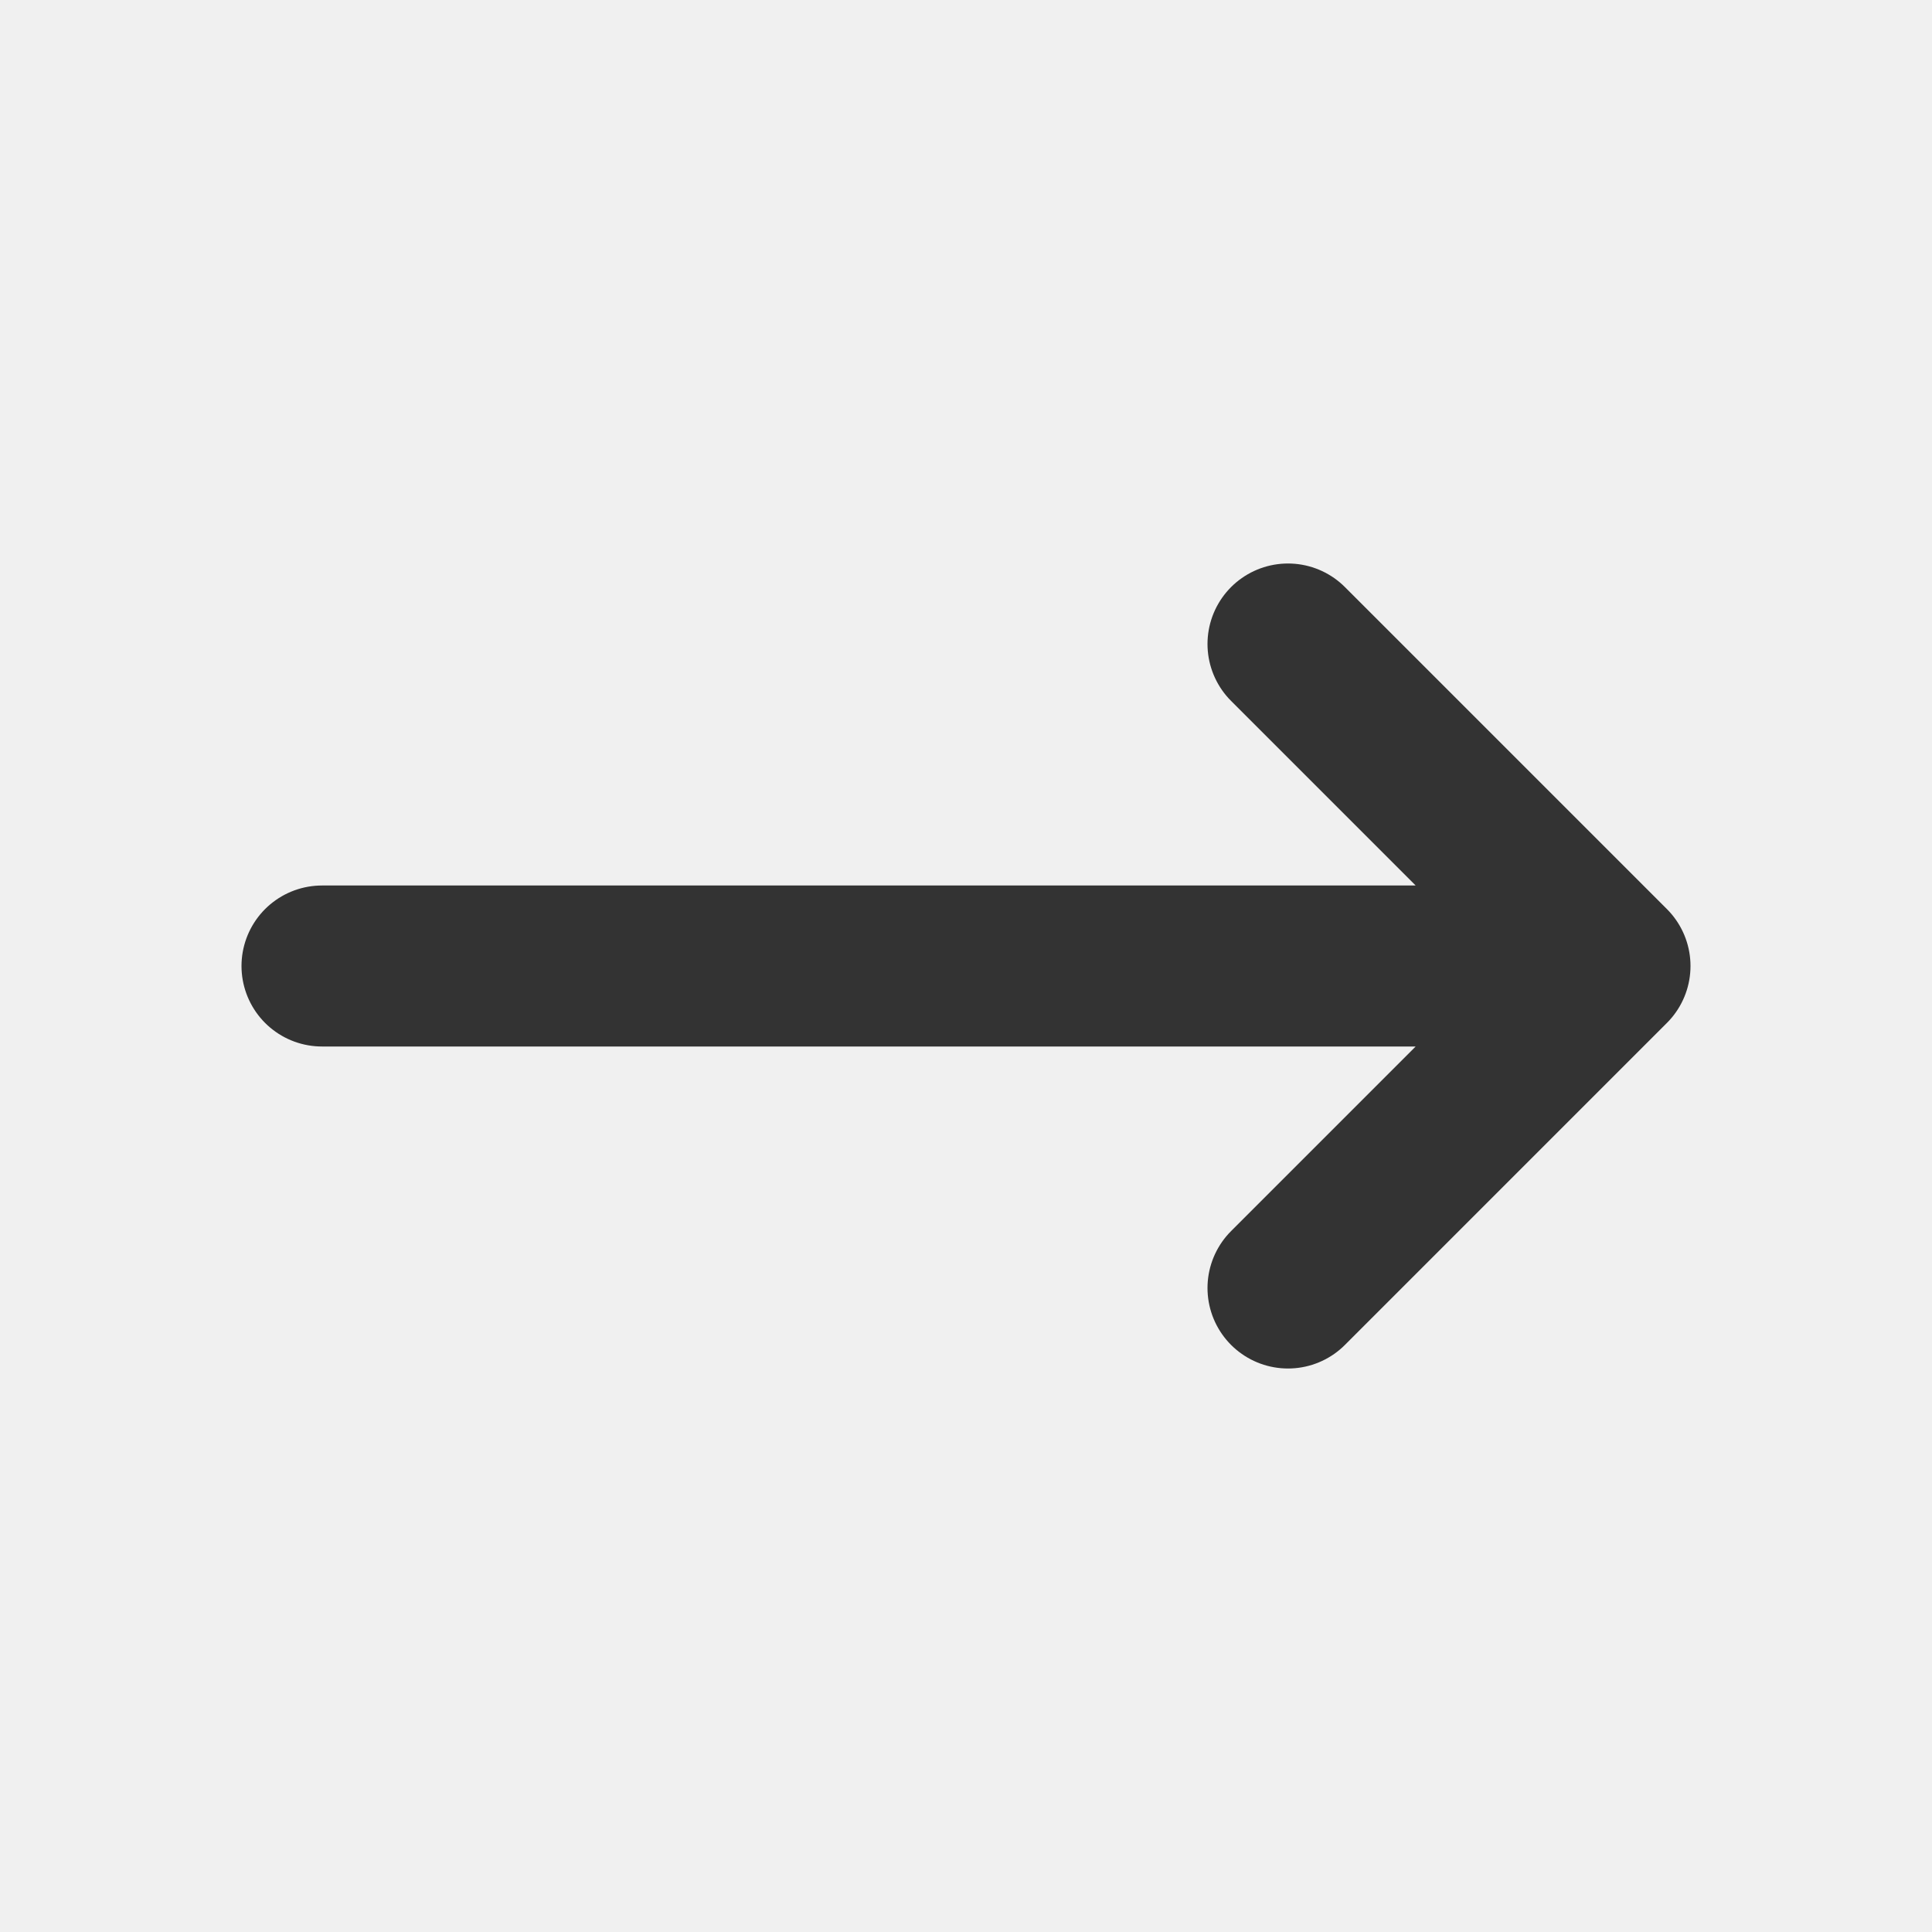
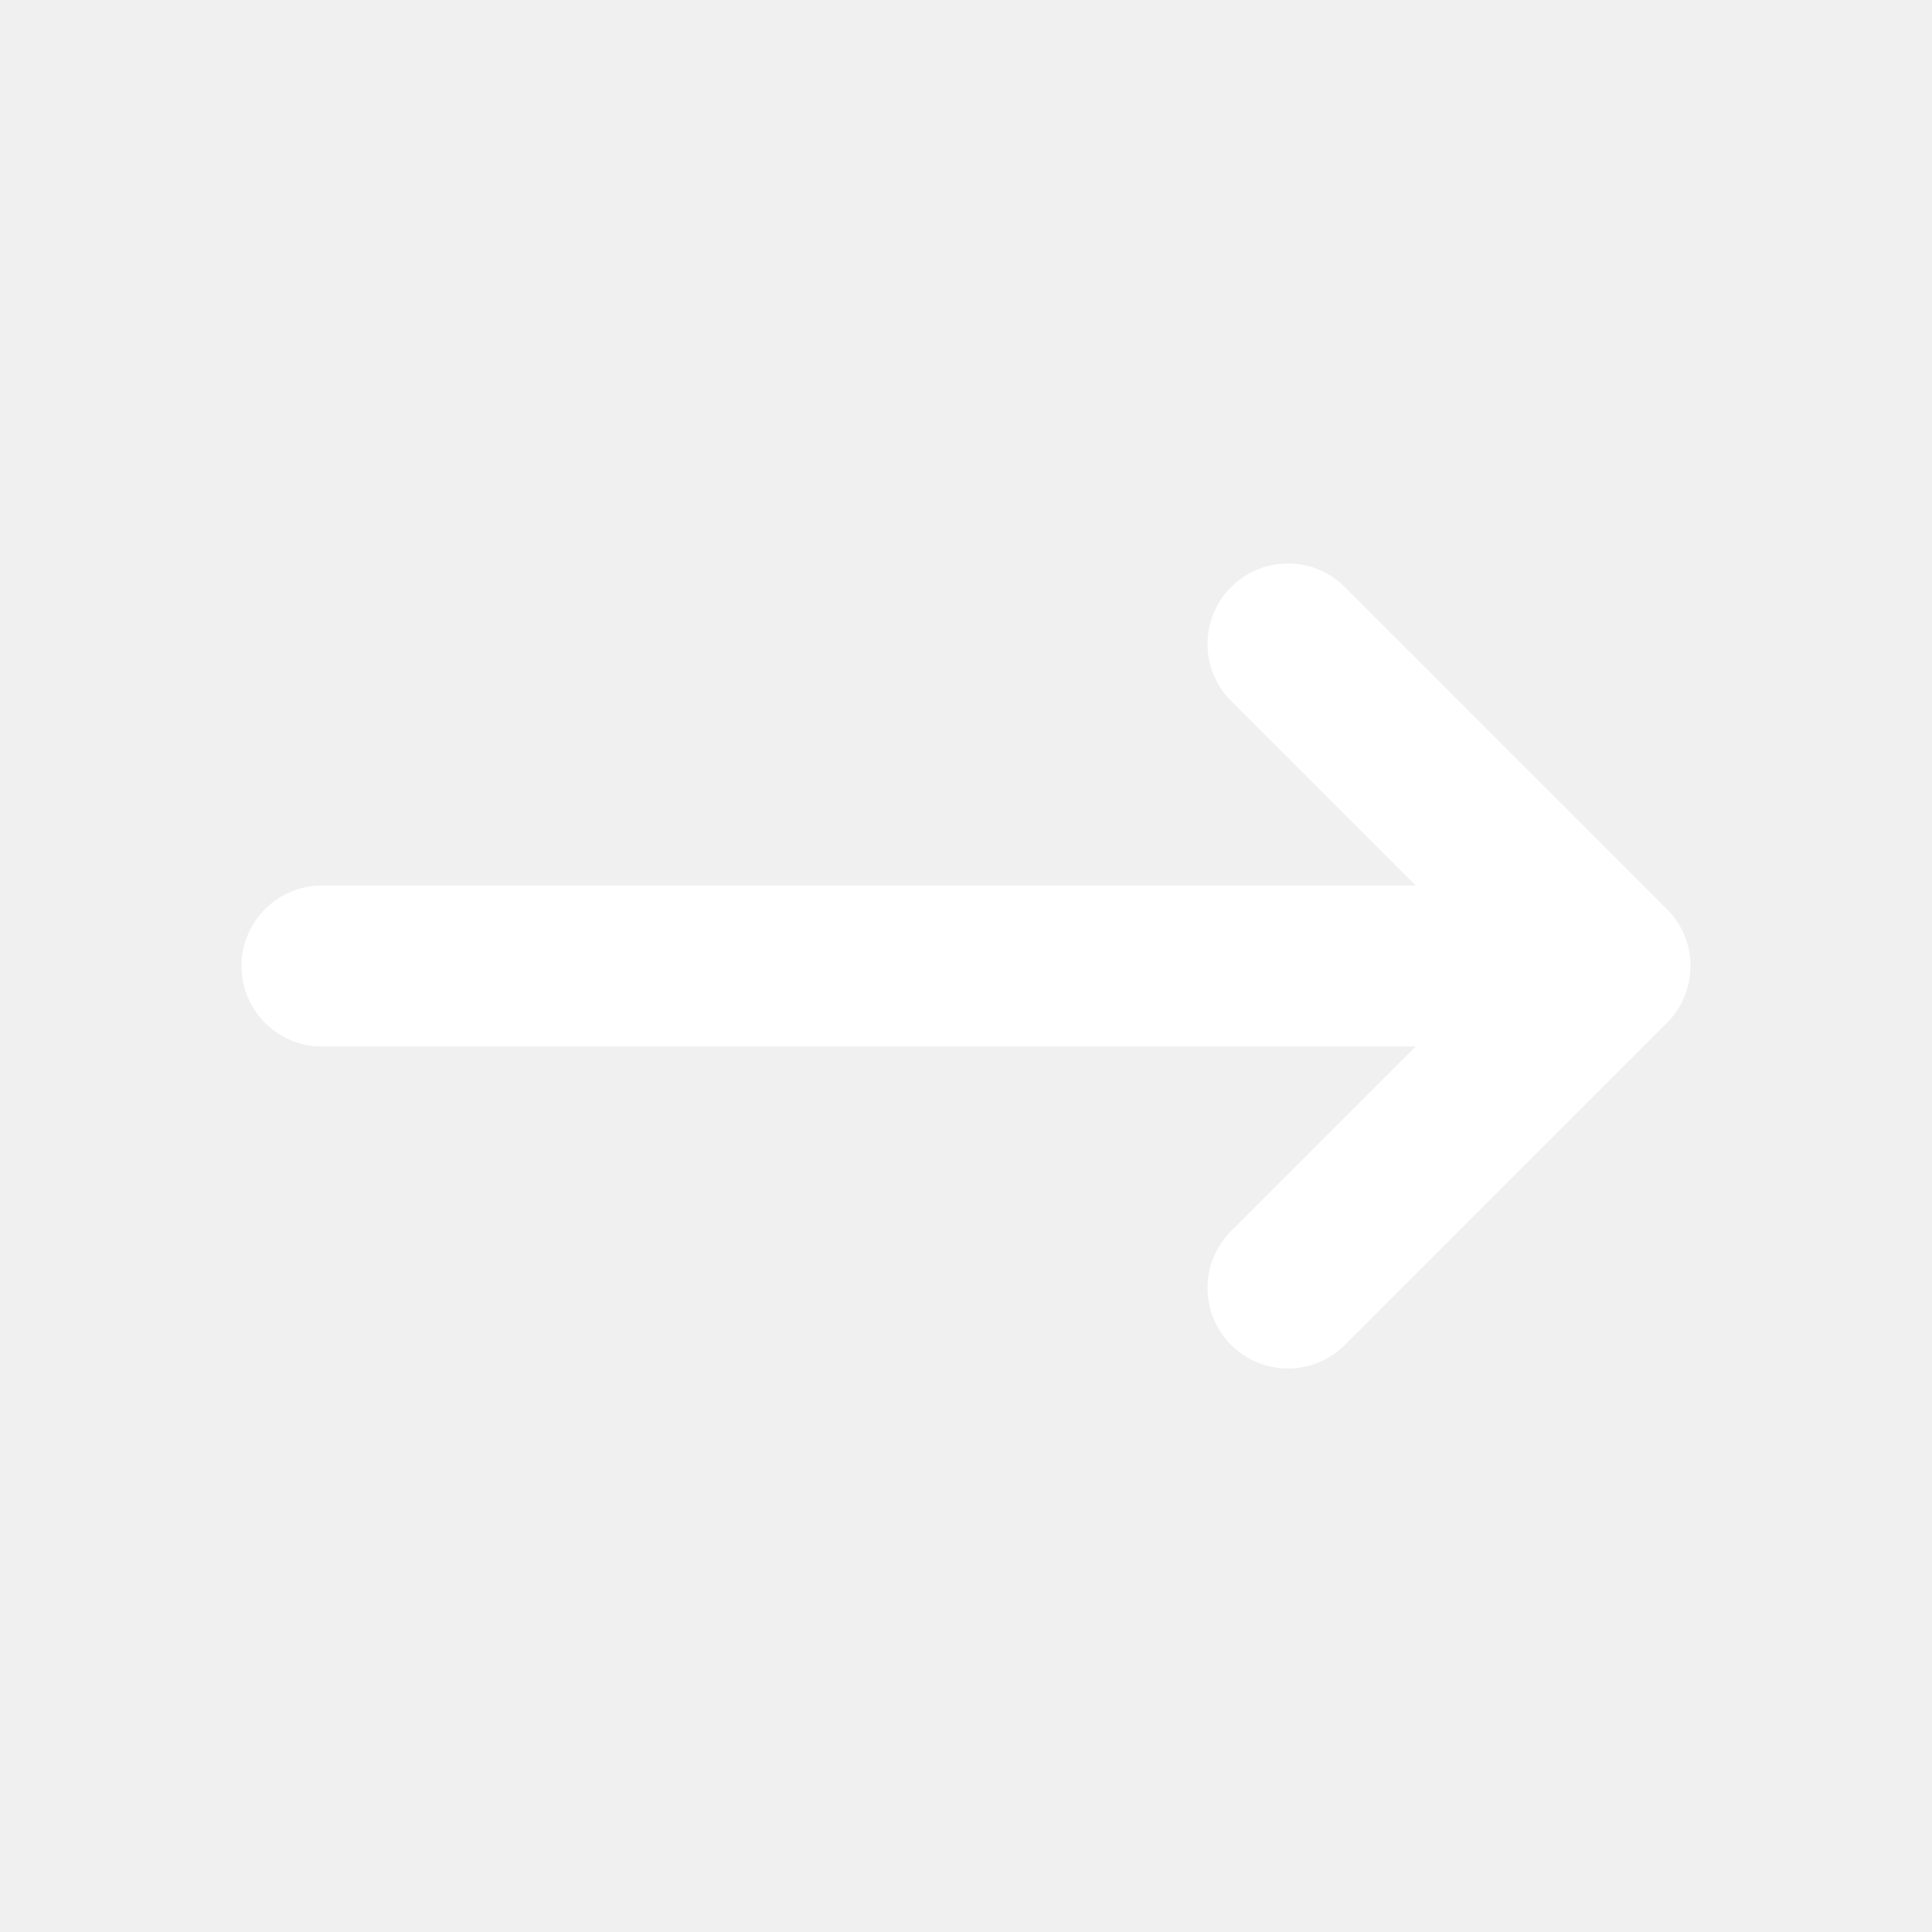
<svg xmlns="http://www.w3.org/2000/svg" width="40px" height="40px" viewBox="0 0 24 24" fill="none">
-   <path d="M4 12H20M20 12L16 8M20 12L16 16" stroke="#333" stroke-width="2" stroke-linecap="round" stroke-linejoin="round" />
+   <path d="M4 12H20M20 12L16 8M20 12L16 16" stroke="#fff" stroke-width="2" stroke-linecap="round" stroke-linejoin="round" />
</svg>
